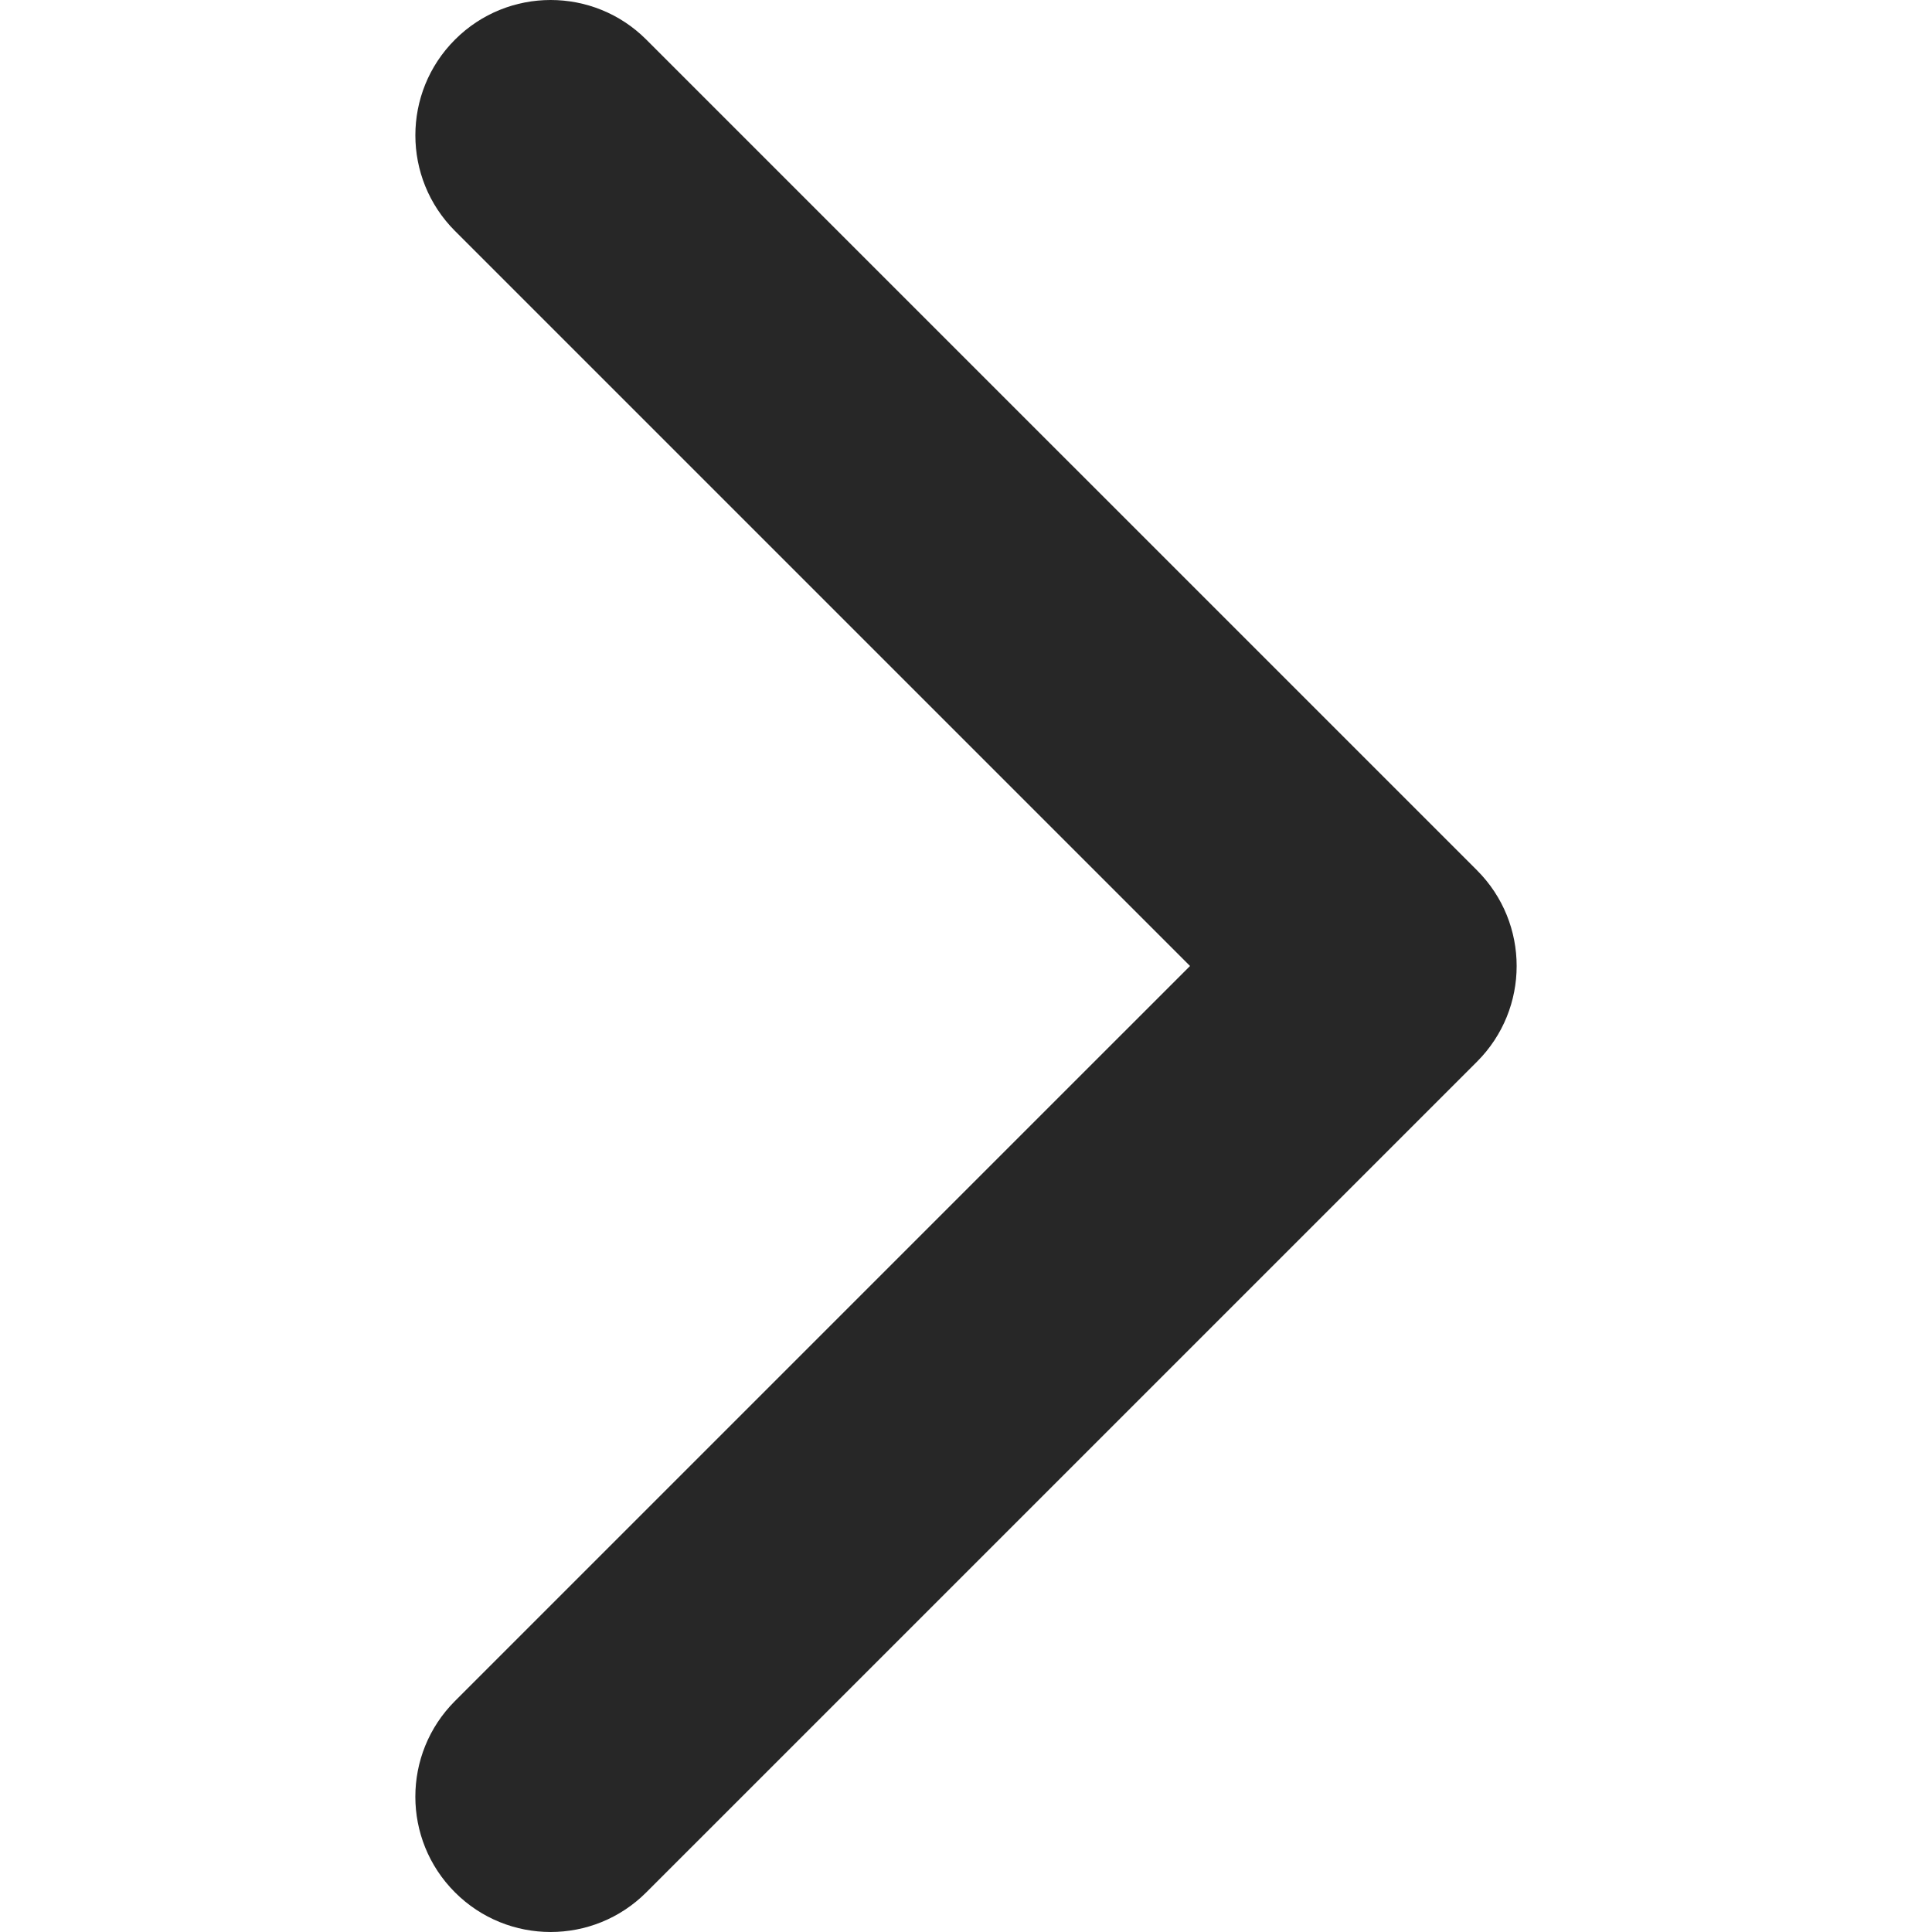
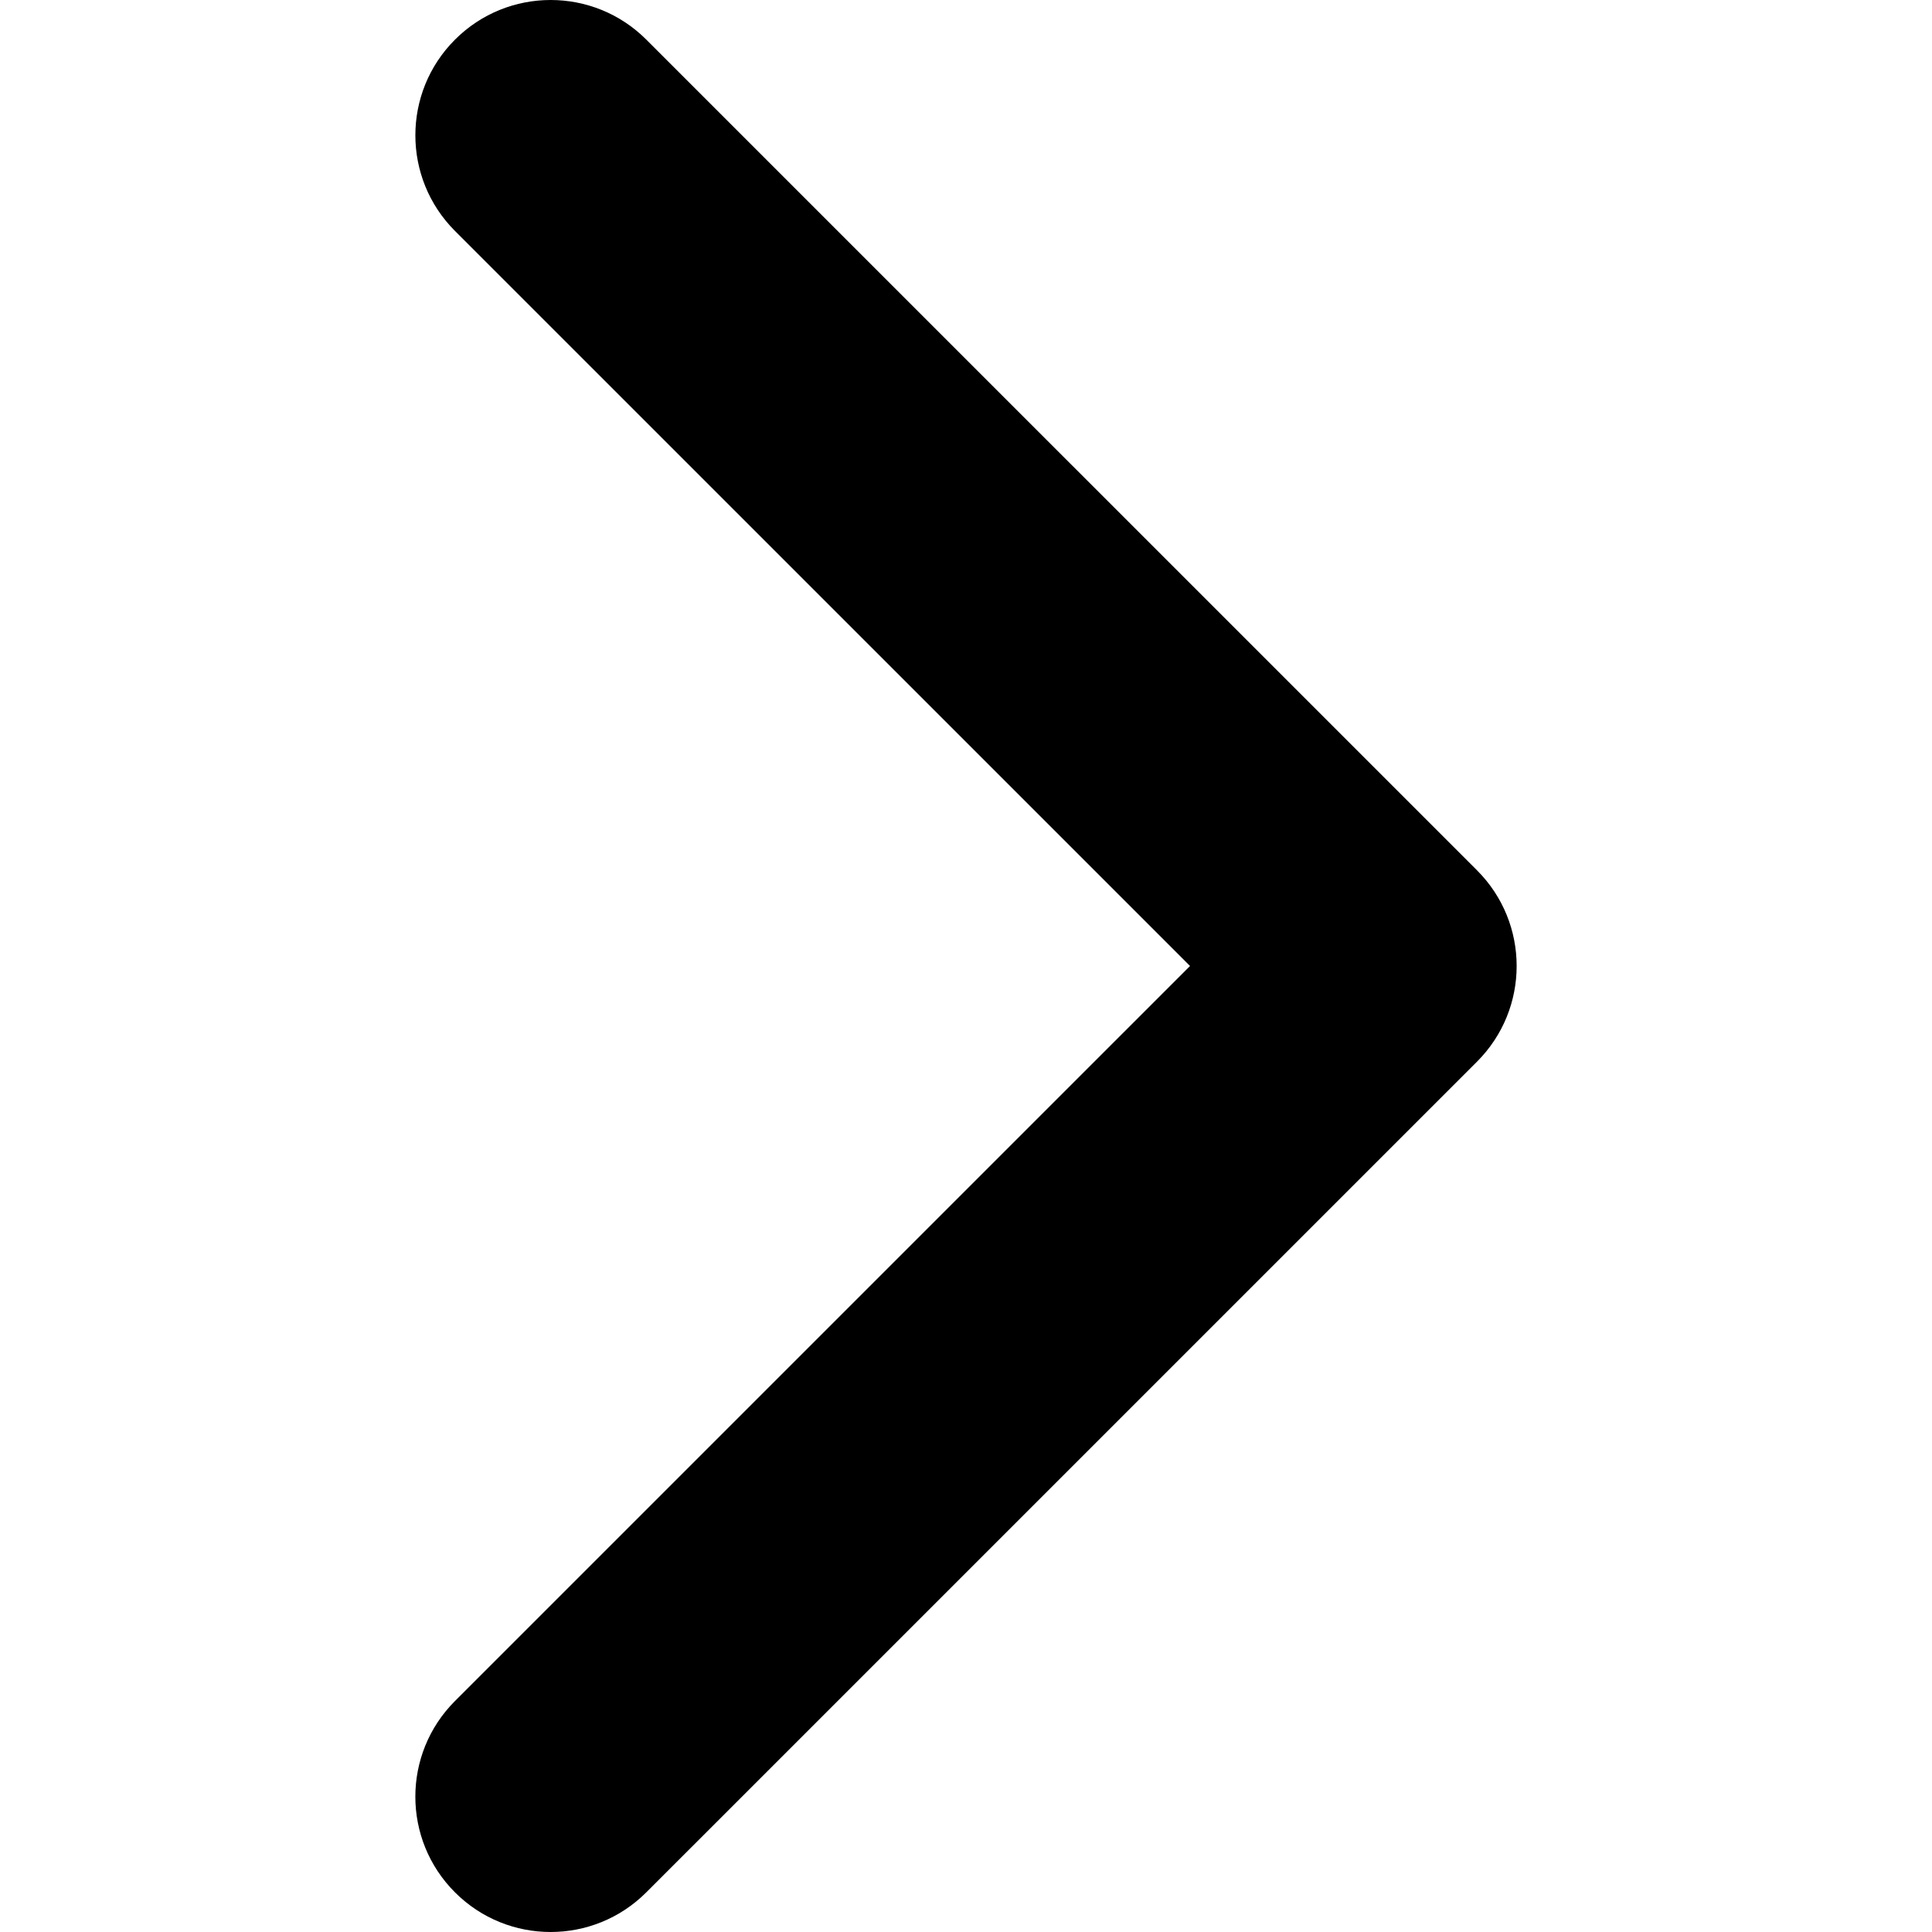
- <svg xmlns="http://www.w3.org/2000/svg" version="1.1" fill="#272727" id="Capa_1" x="0px" y="0px" viewBox="0 0 451.846 451.847" style="enable-background:new 0 0 451.846 451.847;" xml:space="preserve">
+ <svg xmlns="http://www.w3.org/2000/svg" viewBox="0 0 451.846 451.847">
  <g>
    <path d="M345.441,248.292L151.154,442.573c-12.359,12.365-32.397,12.365-44.75,0c-12.354-12.354-12.354-32.391,0-44.744   L278.318,225.92L106.409,54.017c-12.354-12.359-12.354-32.394,0-44.748c12.354-12.359,32.391-12.359,44.75,0l194.287,194.284   c6.177,6.18,9.262,14.271,9.262,22.366C354.708,234.018,351.617,242.115,345.441,248.292z" />
  </g>
-   <g>
- </g>
-   <g>
- </g>
-   <g>
- </g>
-   <g>
- </g>
-   <g>
- </g>
-   <g>
- </g>
-   <g>
- </g>
-   <g>
- </g>
-   <g>
- </g>
-   <g>
- </g>
-   <g>
- </g>
-   <g>
- </g>
-   <g>
- </g>
-   <g>
- </g>
-   <g>
- </g>
</svg>
